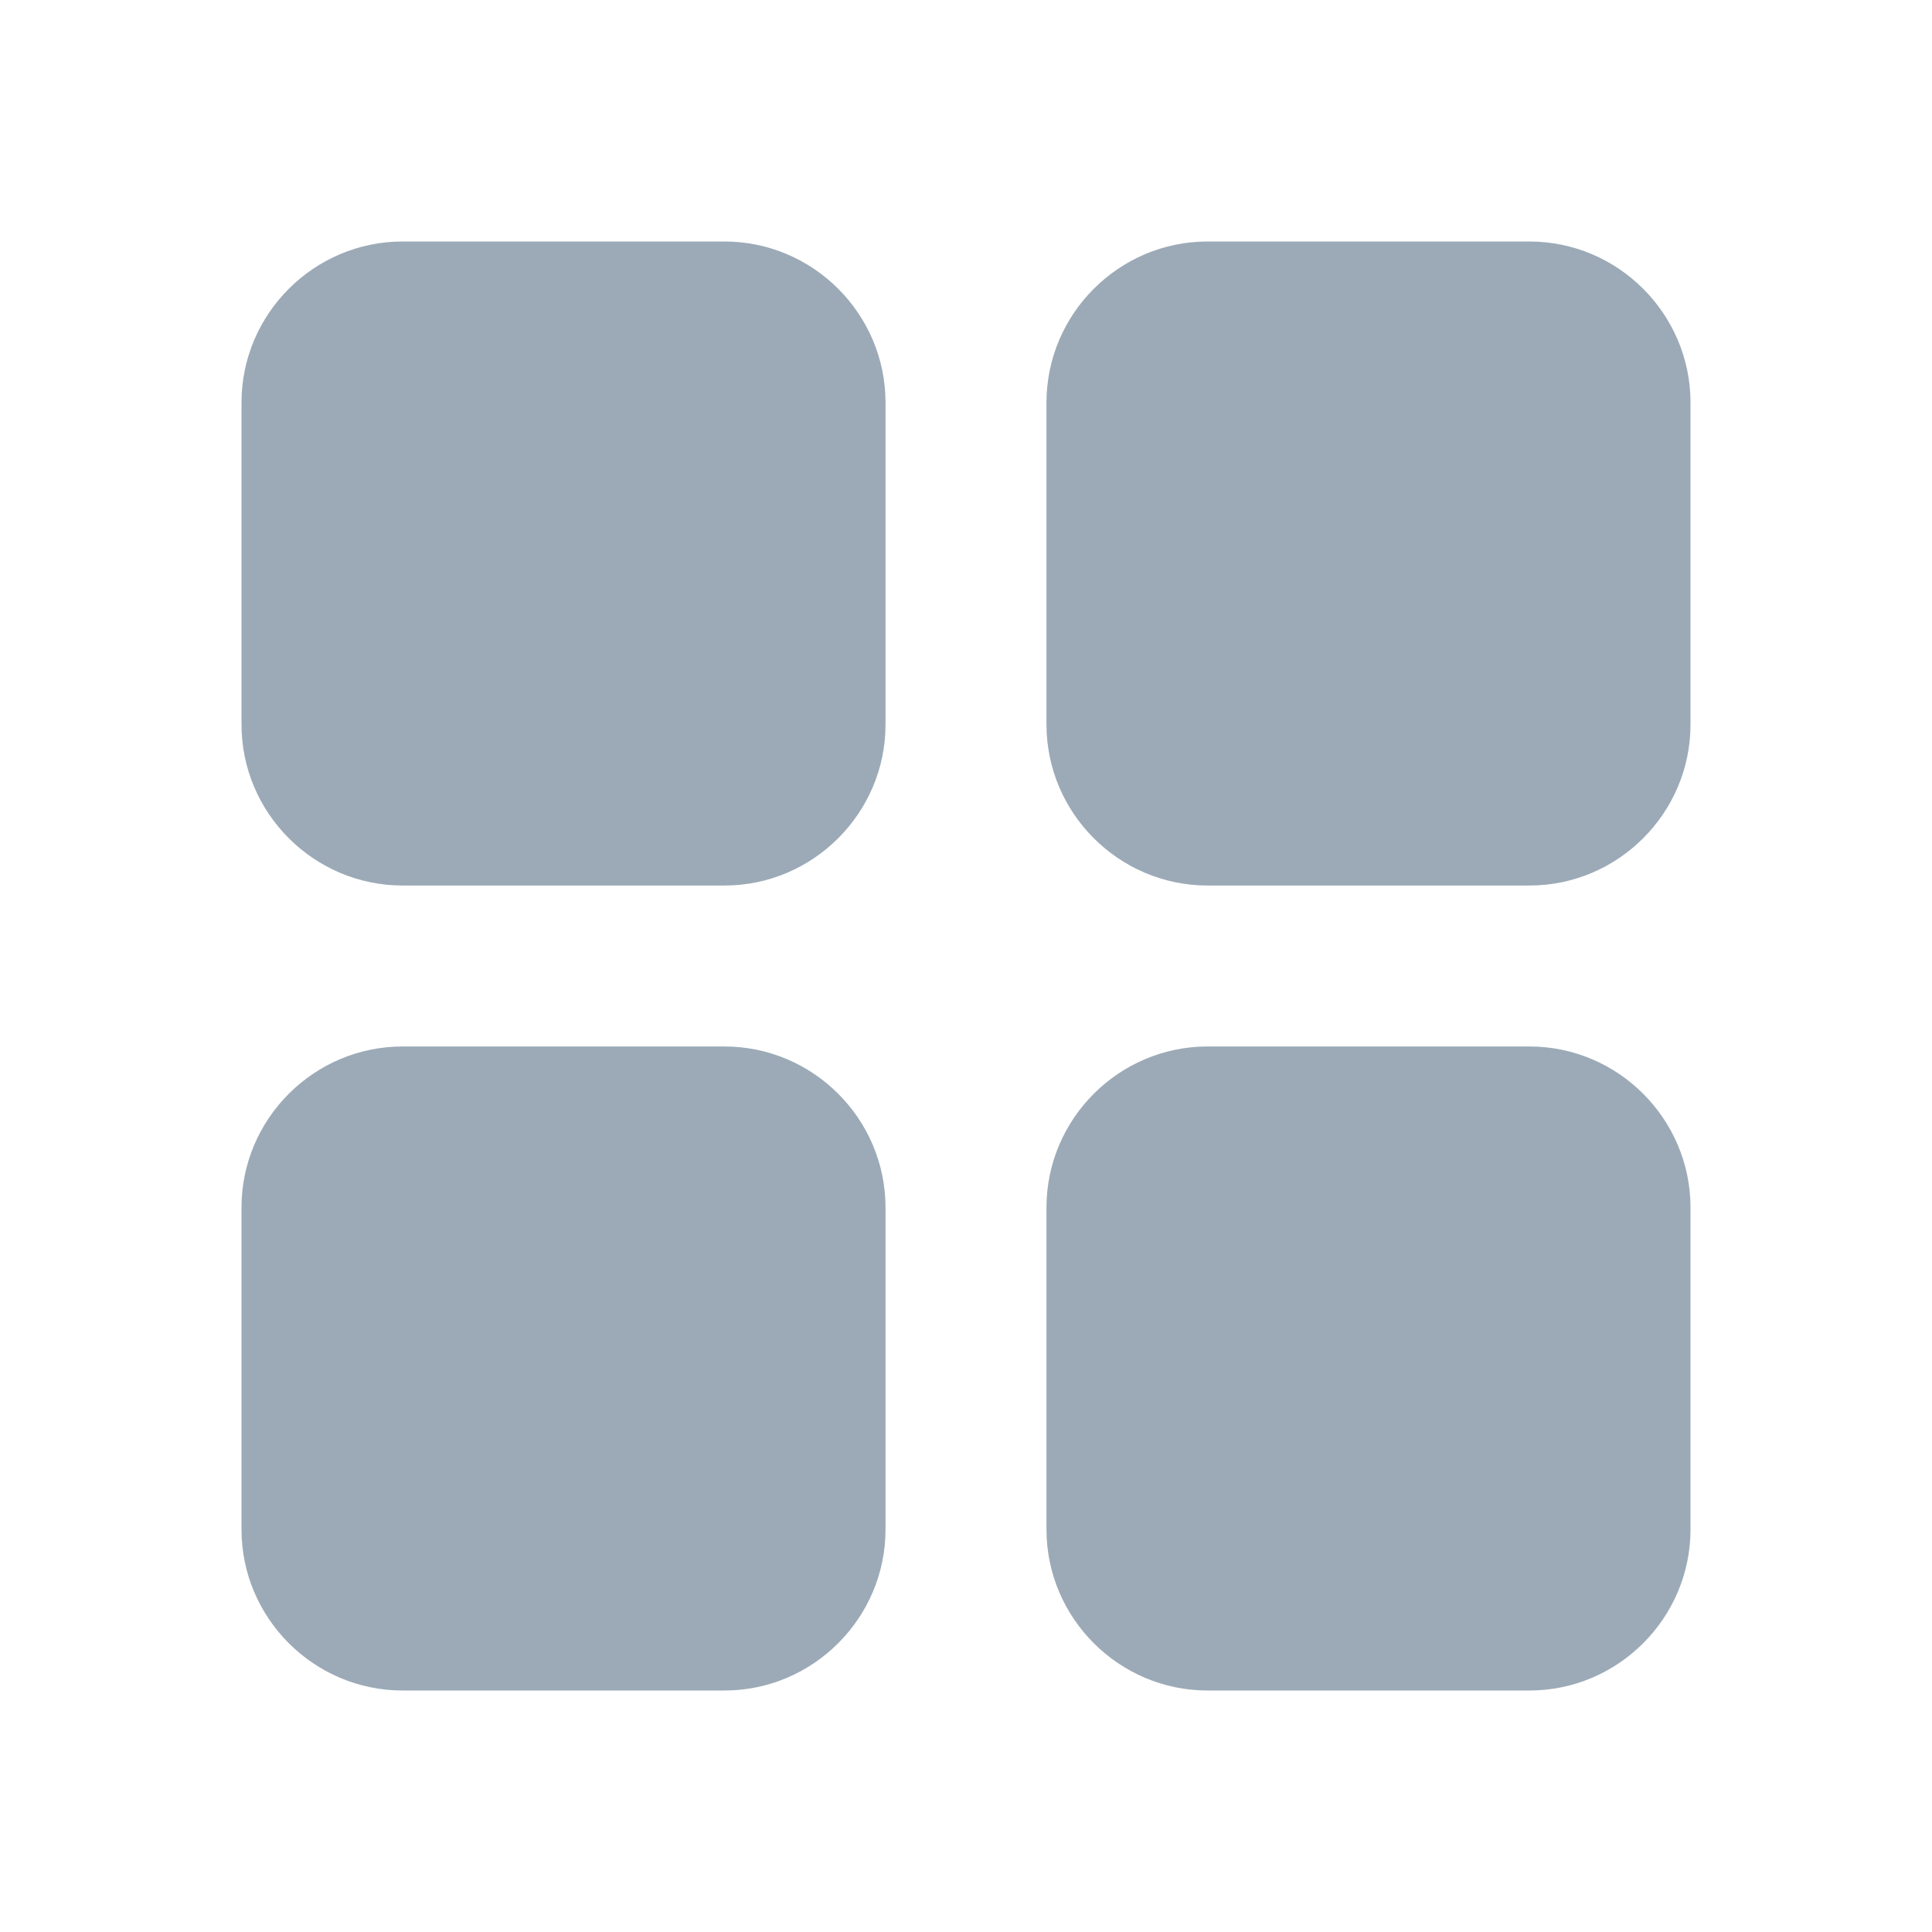
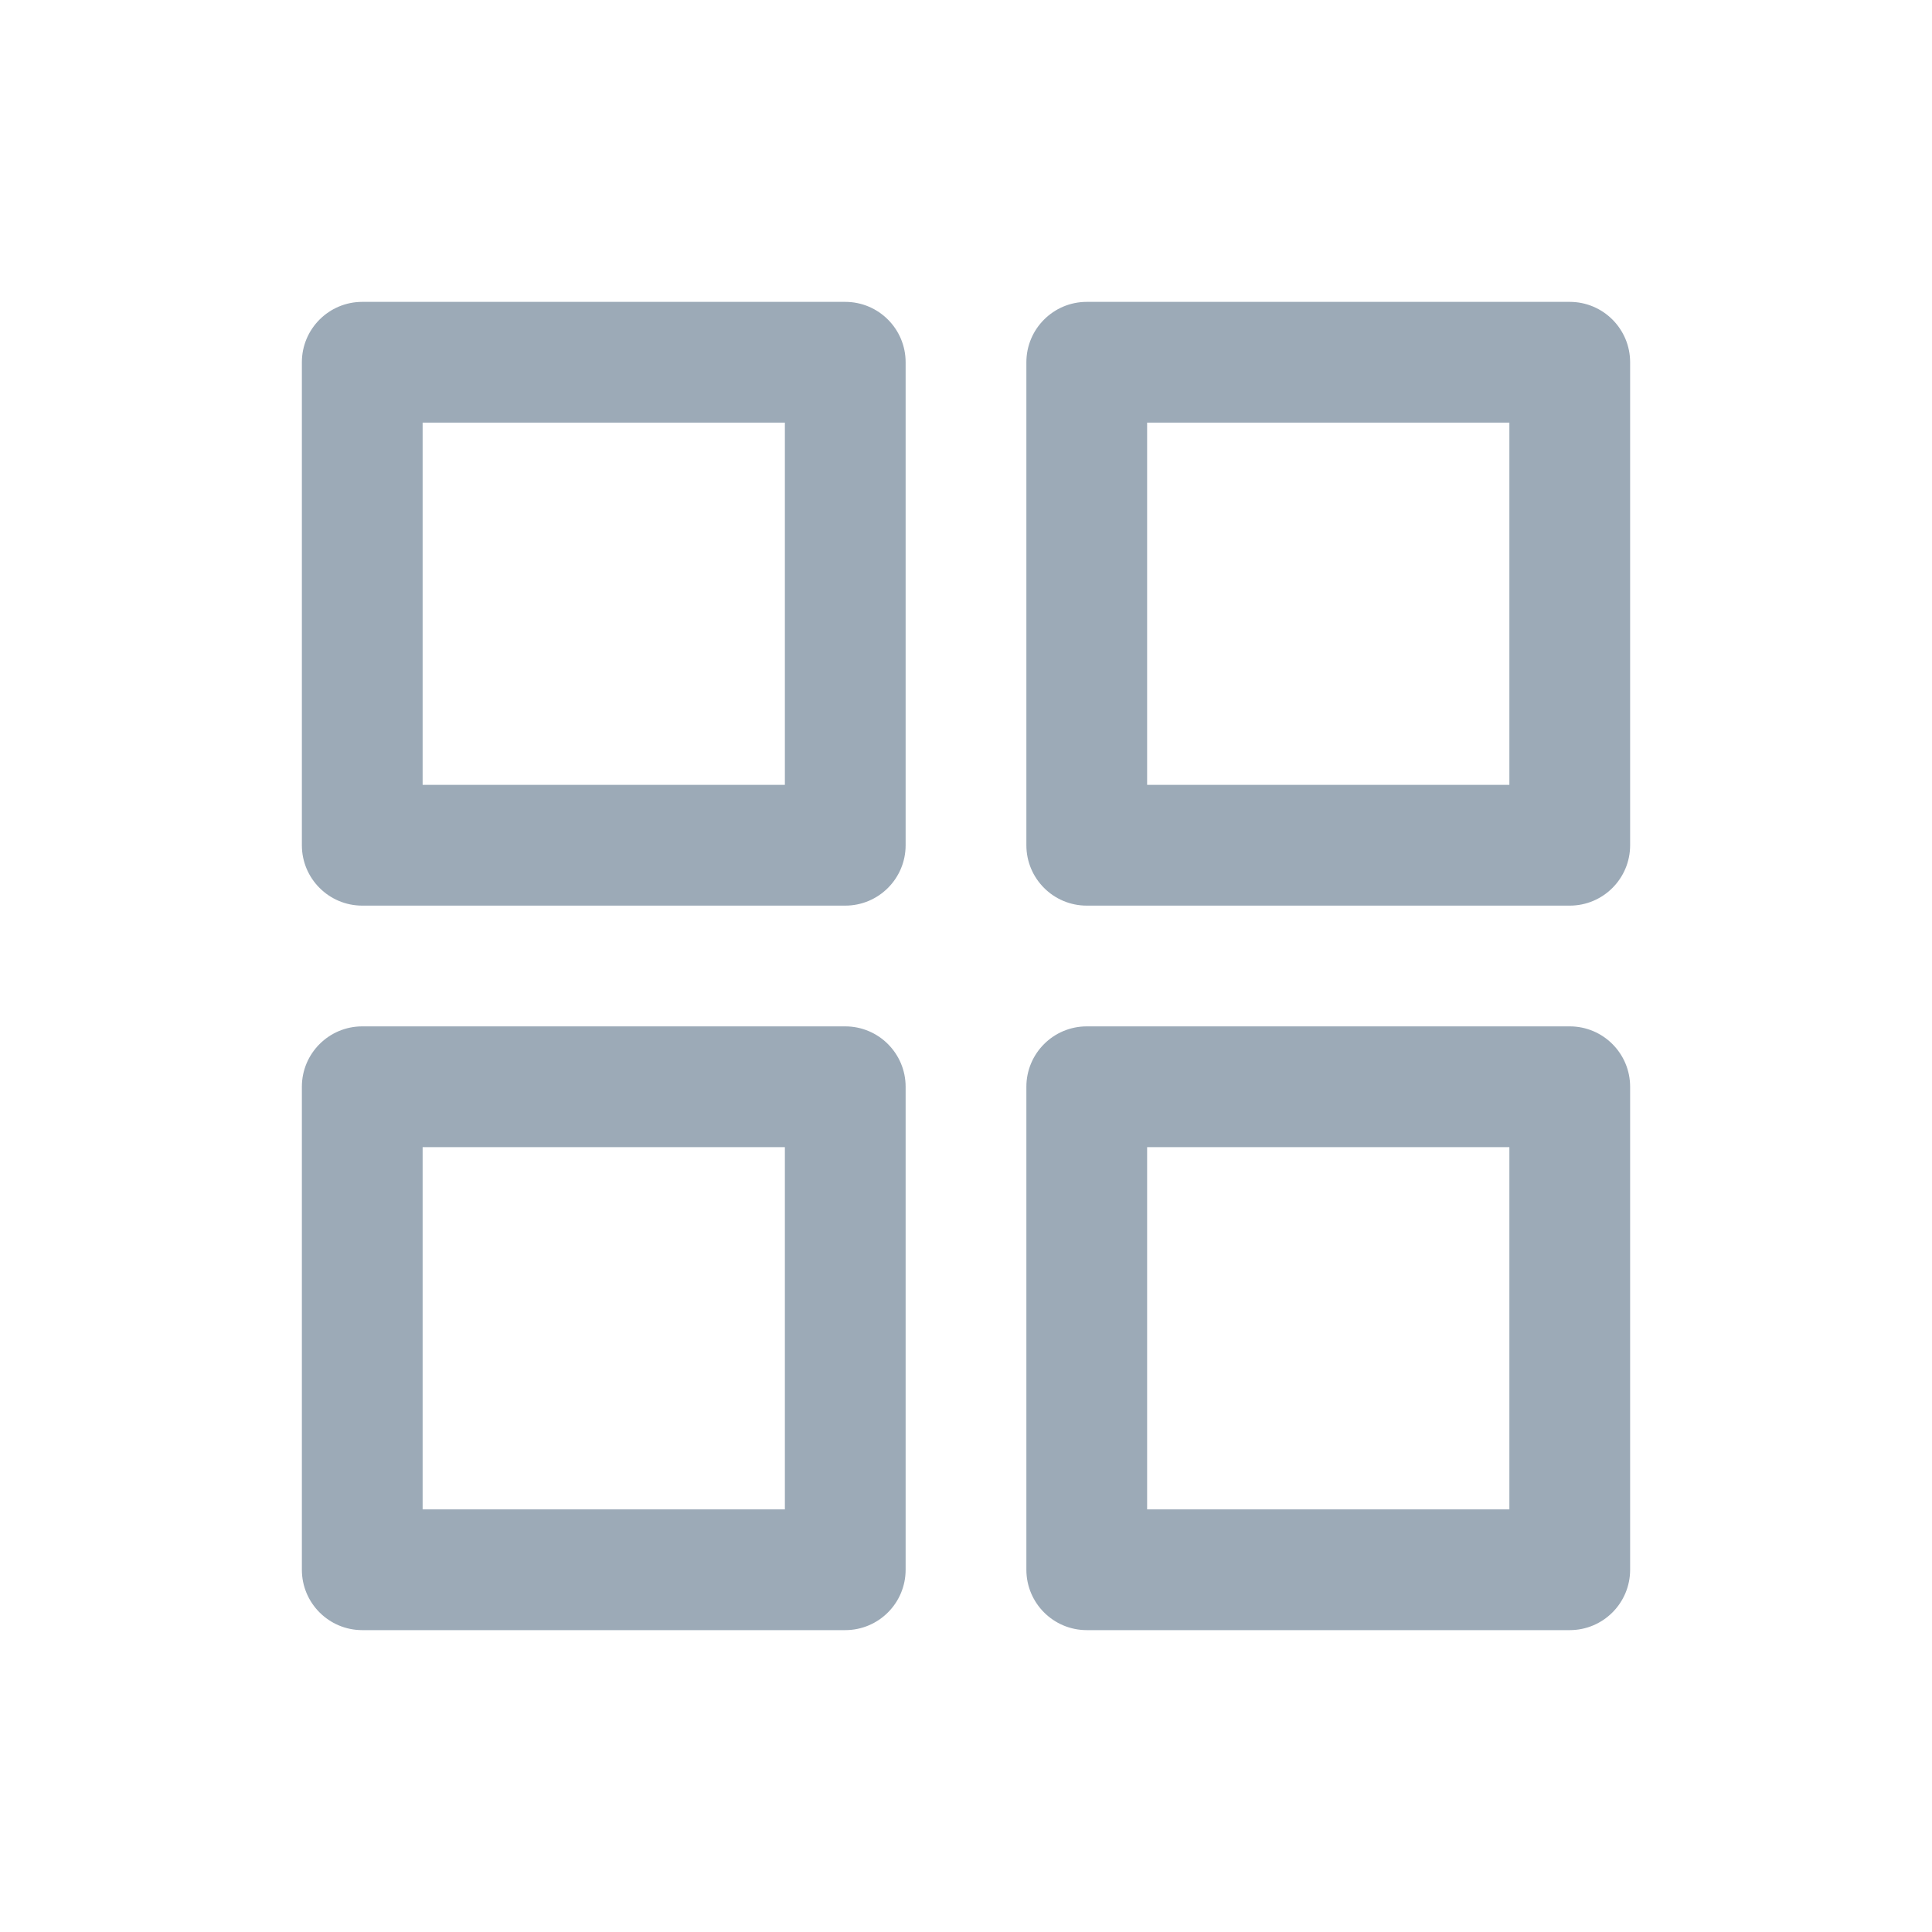
<svg xmlns="http://www.w3.org/2000/svg" width="32" height="32" viewBox="0 0 32 32" fill="none">
-   <path d="M6.667 14.667H12C13.467 14.667 14.667 13.467 14.667 12V6.667C14.667 5.2 13.467 4 12 4H6.667C5.2 4 4 5.2 4 6.667V12C4 13.467 5.2 14.667 6.667 14.667Z" fill="#9CAAB7" />
-   <path d="M6.667 28H12C13.467 28 14.667 26.8 14.667 25.333V20C14.667 18.533 13.467 17.333 12 17.333H6.667C5.2 17.333 4 18.533 4 20V25.333C4 26.8 5.2 28 6.667 28Z" fill="#9CAAB7" />
-   <path d="M17.333 6.667V12C17.333 13.467 18.533 14.667 20 14.667H25.333C26.8 14.667 28 13.467 28 12V6.667C28 5.2 26.8 4 25.333 4H20C18.533 4 17.333 5.2 17.333 6.667Z" fill="#9CAAB7" />
-   <path d="M20 28H25.333C26.8 28 28 26.8 28 25.333V20C28 18.533 26.8 17.333 25.333 17.333H20C18.533 17.333 17.333 18.533 17.333 20V25.333C17.333 26.8 18.533 28 20 28Z" fill="#9CAAB7" />
+   <path fill-rule="evenodd" clip-rule="evenodd" d="M5 6C5 5.448 5.448 5 6 5H14C14.552 5 15 5.448 15 6V14C15 14.552 14.552 15 14 15H6C5.448 15 5 14.552 5 14V6ZM7 7V13H13V7H7Z" fill="#9CAAB7" />
+   <path fill-rule="evenodd" clip-rule="evenodd" d="M17 6C17 5.448 17.448 5 18 5H26C26.552 5 27 5.448 27 6V14C27 14.552 26.552 15 26 15H18C17.448 15 17 14.552 17 14V6ZM19 7V13H25V7H19Z" fill="#9CAAB7" />
+   <path fill-rule="evenodd" clip-rule="evenodd" d="M5 18C5 17.448 5.448 17 6 17H14C14.552 17 15 17.448 15 18V26C15 26.552 14.552 27 14 27H6C5.448 27 5 26.552 5 26V18ZM7 19V25H13V19H7Z" fill="#9CAAB7" />
+   <path fill-rule="evenodd" clip-rule="evenodd" d="M17 18C17 17.448 17.448 17 18 17H26C26.552 17 27 17.448 27 18V26C27 26.552 26.552 27 26 27H18C17.448 27 17 26.552 17 26V18ZM19 19V25H25V19H19Z" fill="#9CAAB7" />
</svg>
